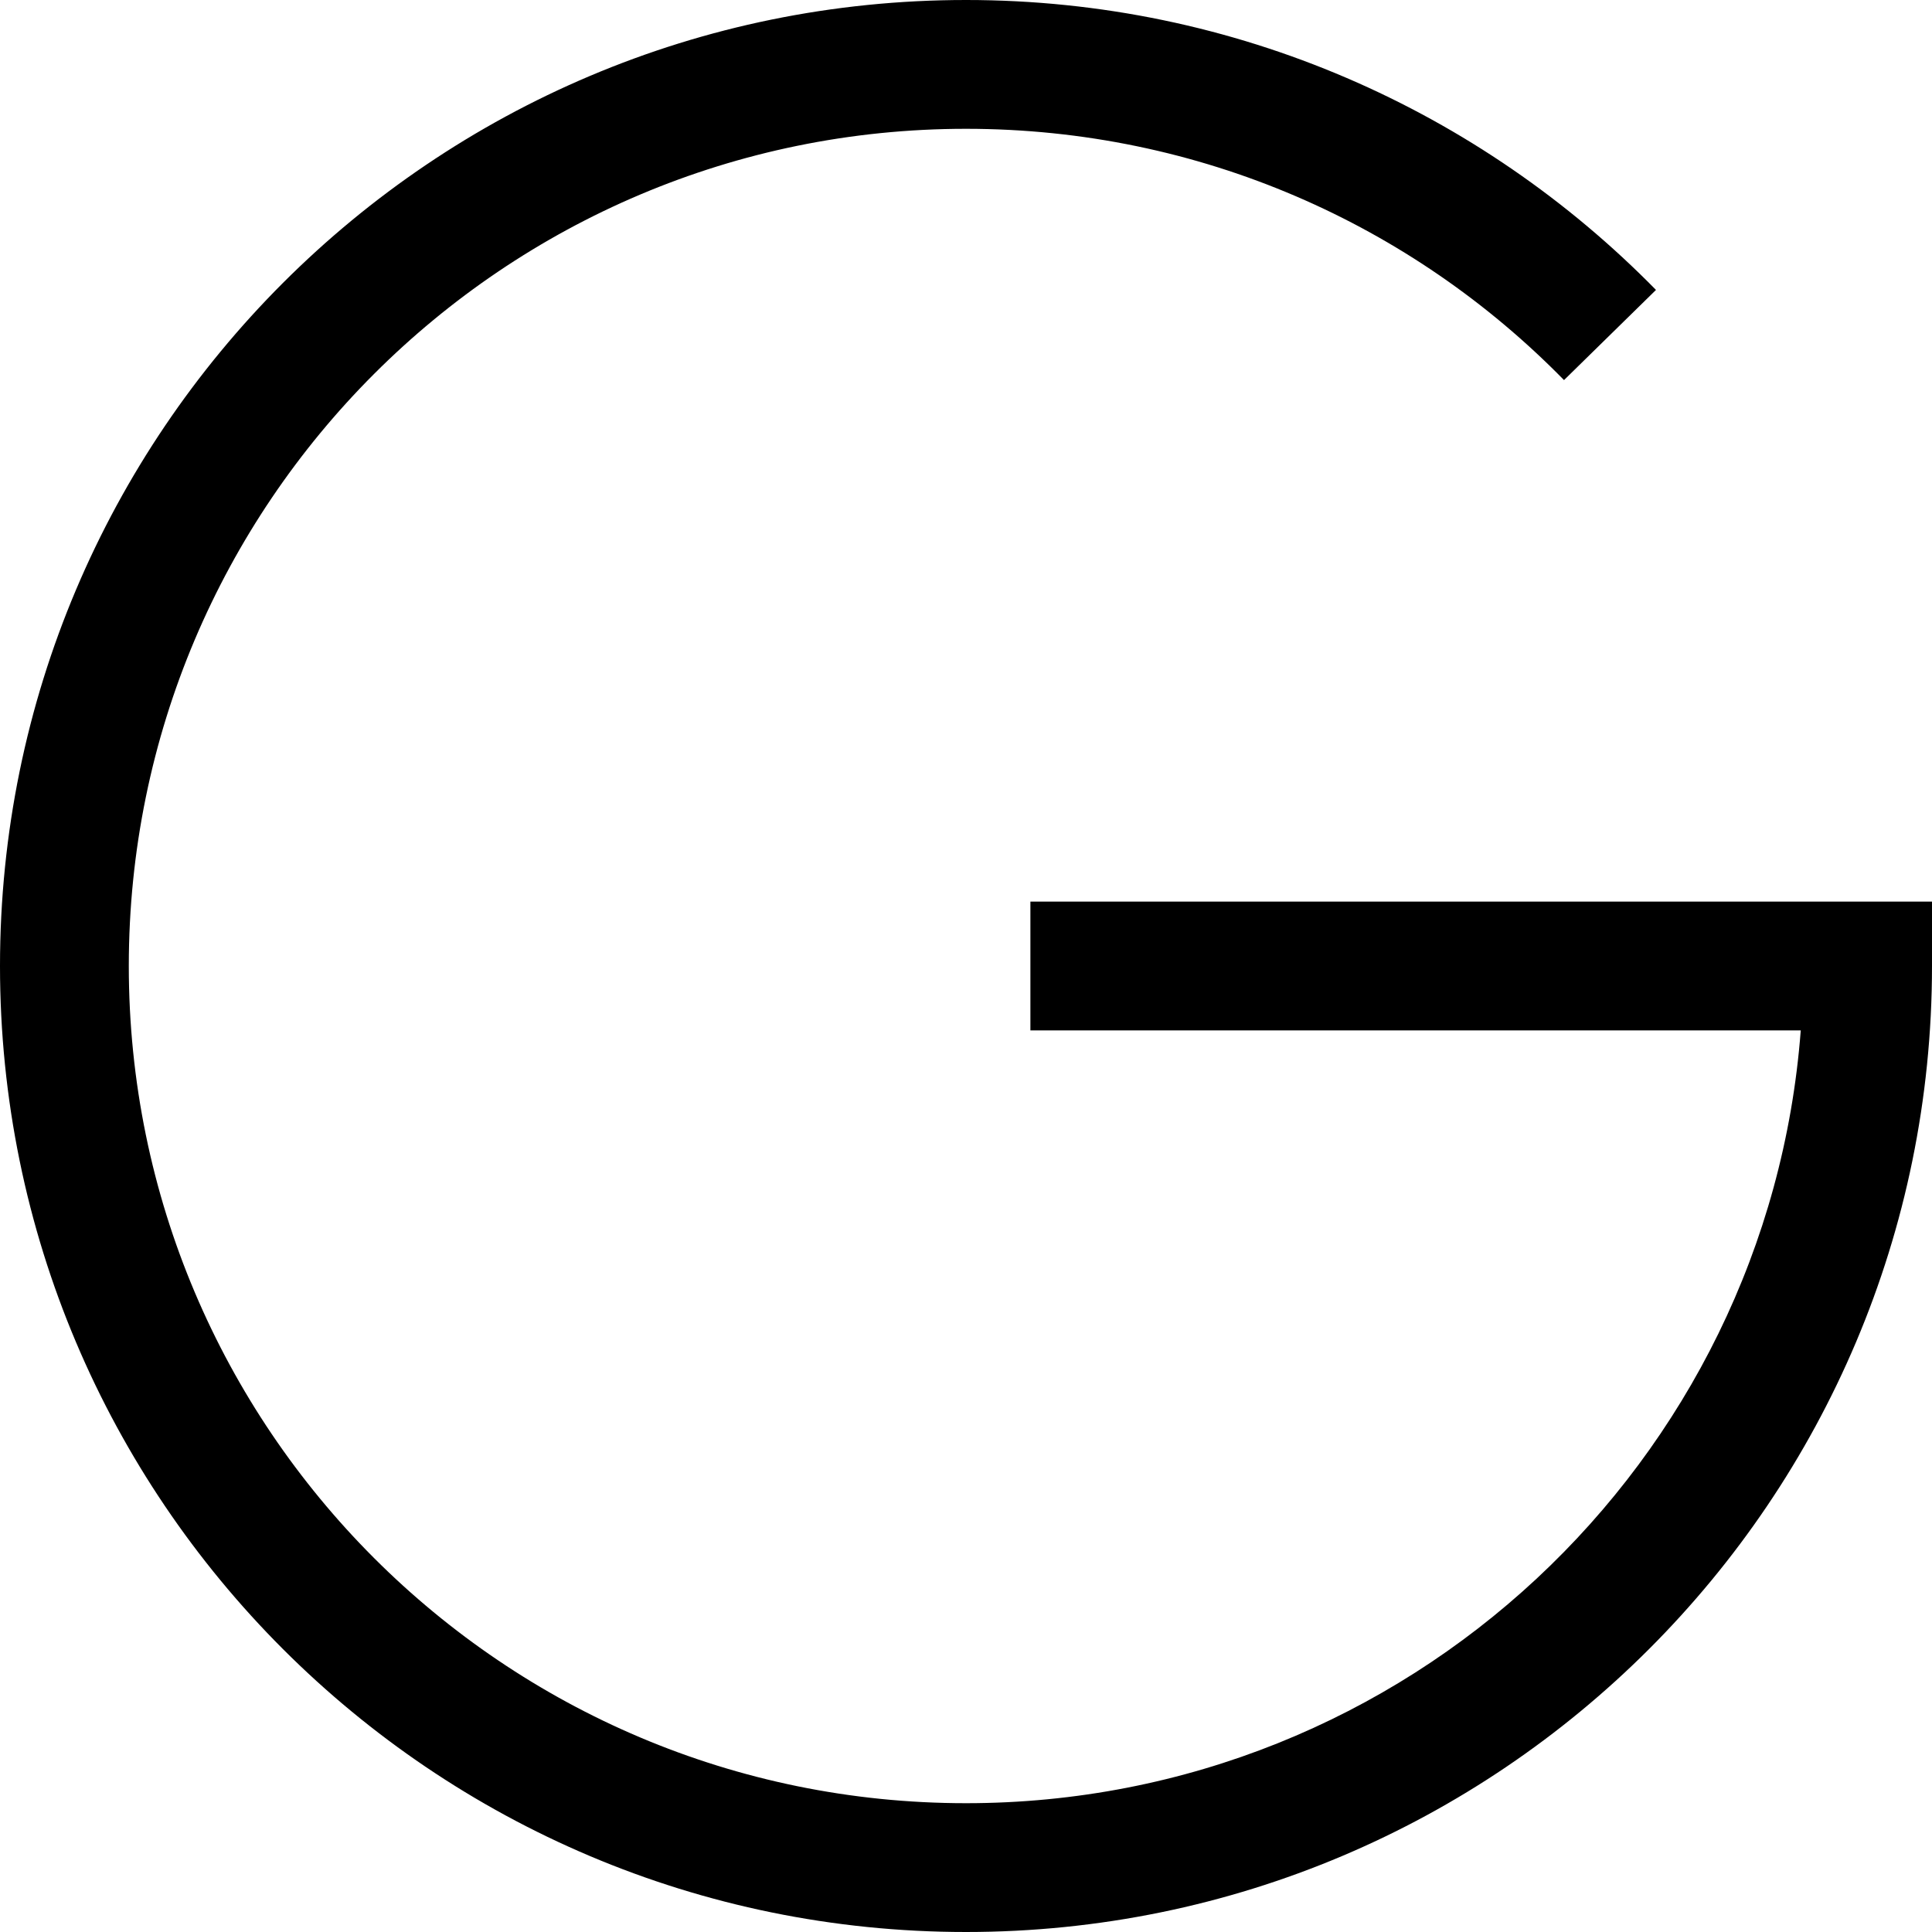
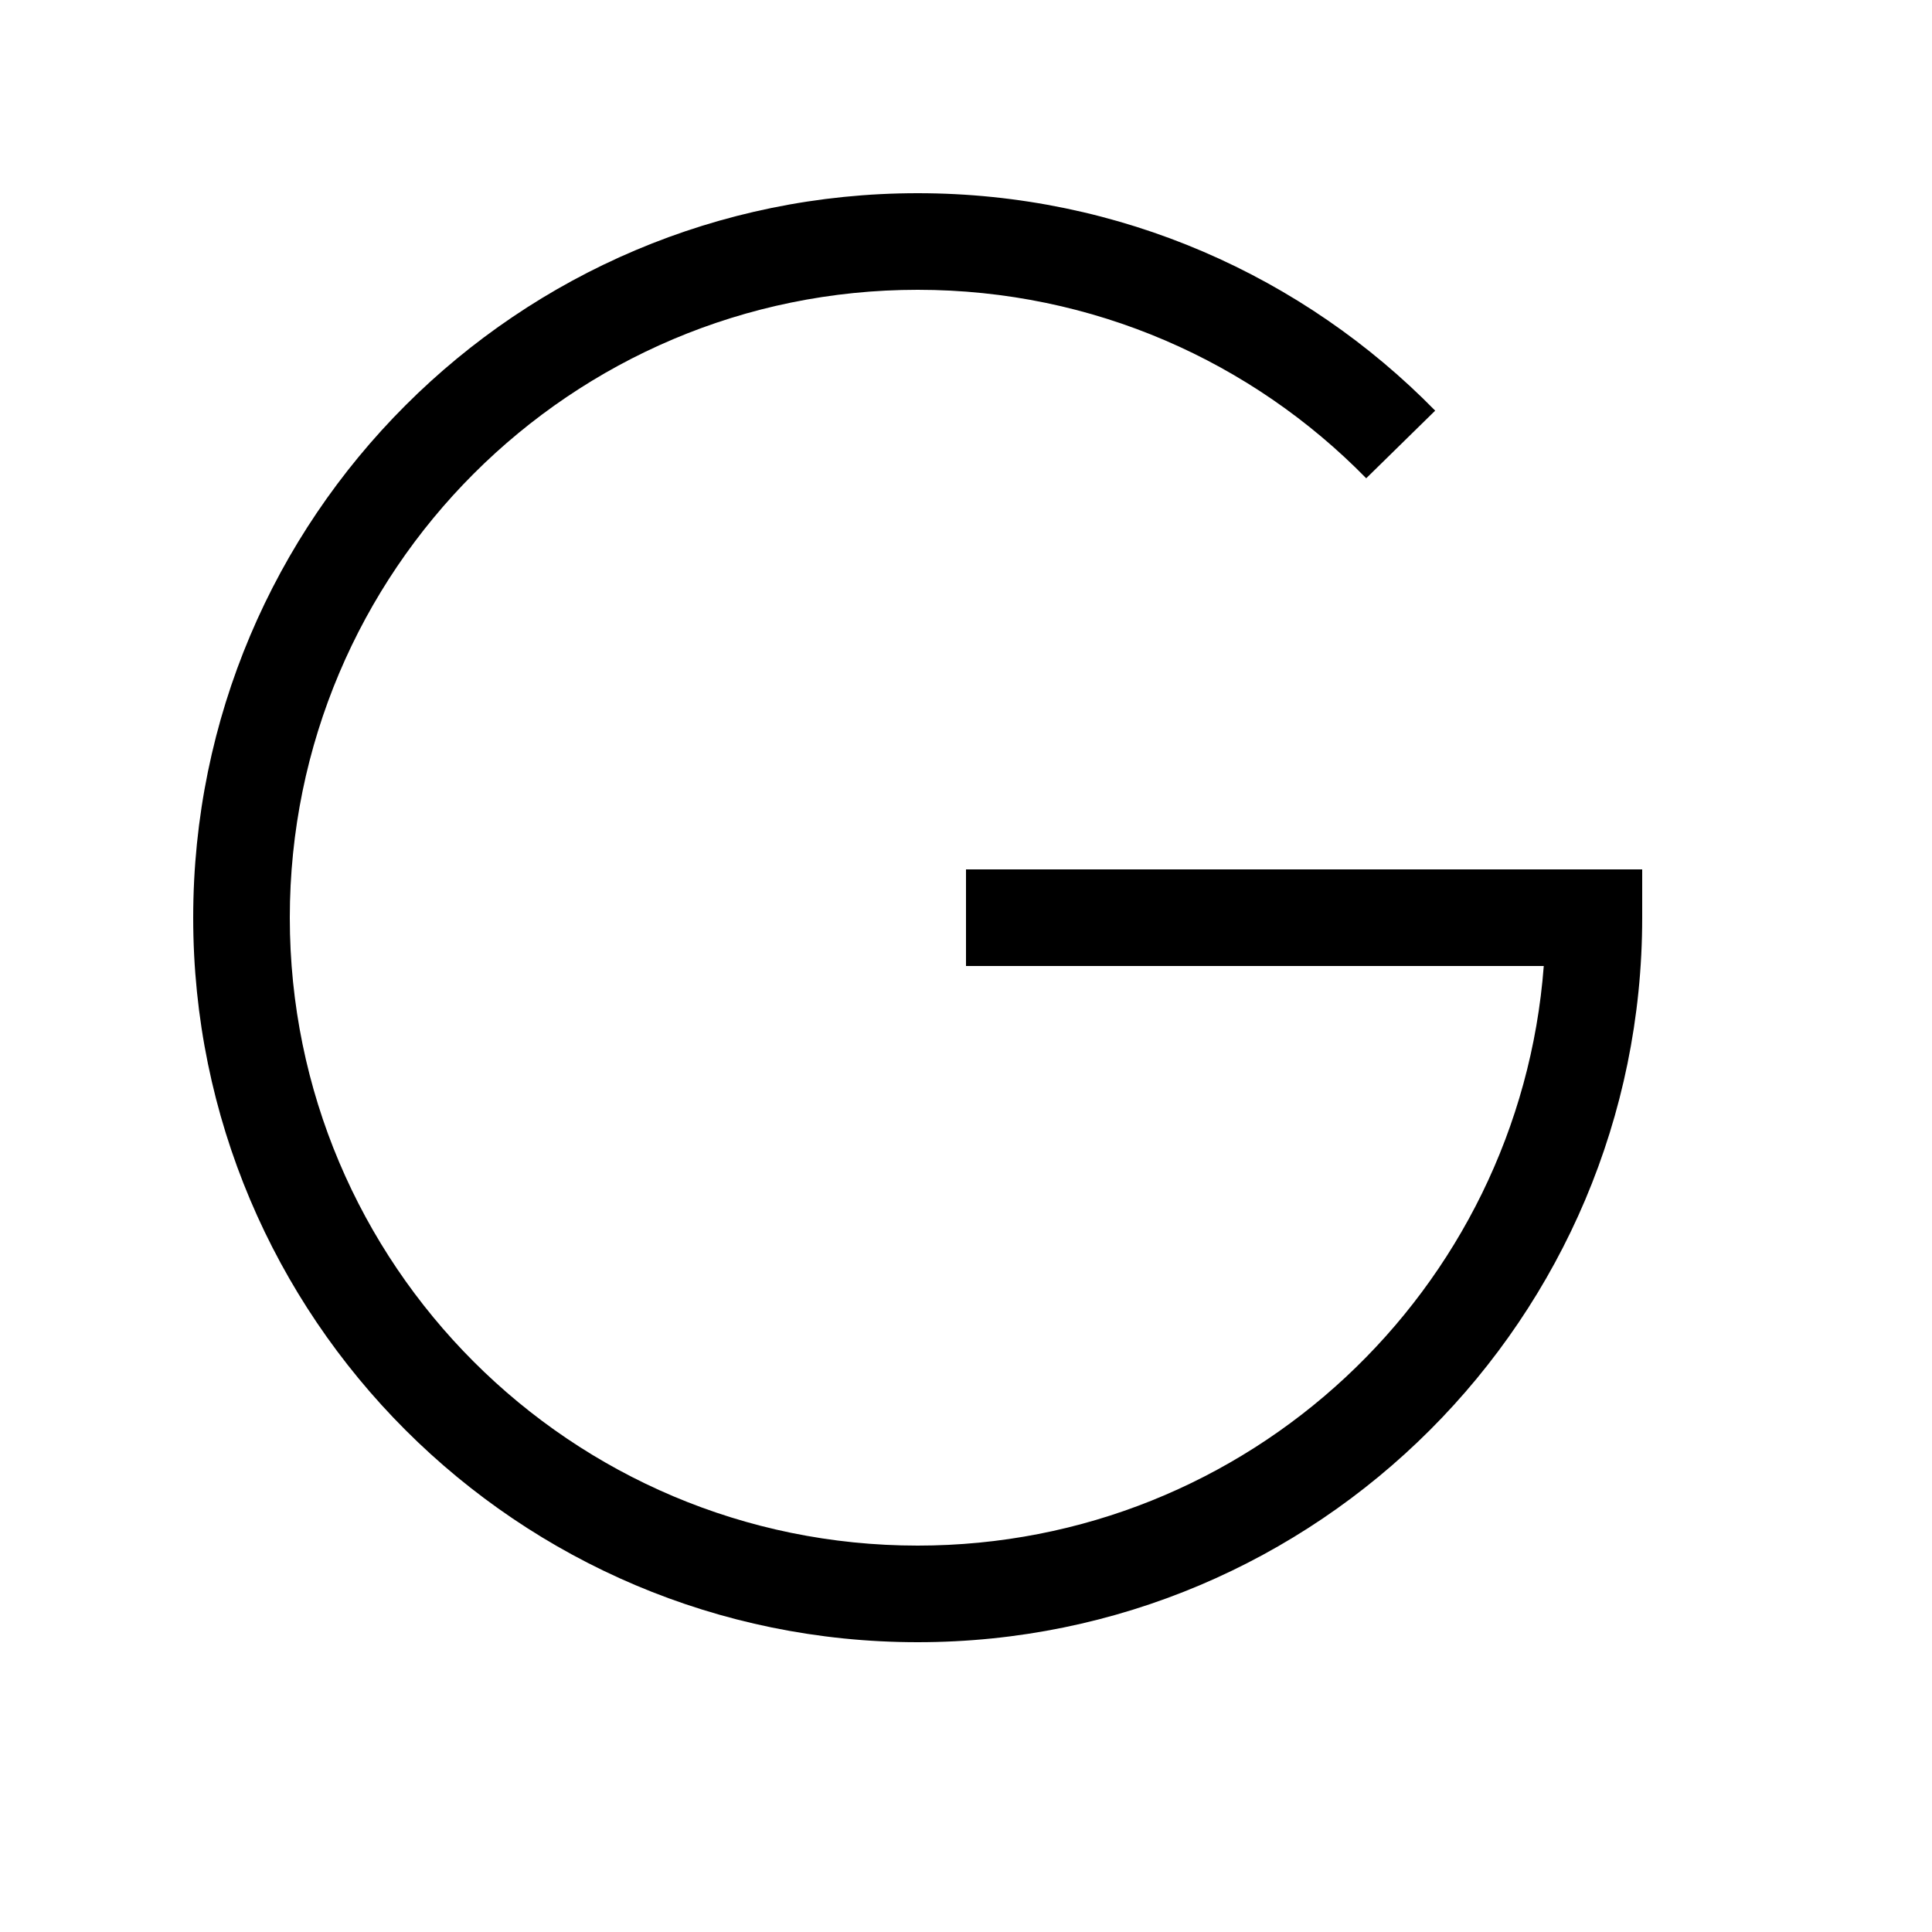
- <svg xmlns="http://www.w3.org/2000/svg" width="15" height="15" viewBox="0 0 15 15" fill="none">
-   <path fill-rule="evenodd" clip-rule="evenodd" d="M0 7.5C0 3.358 3.358 0 7.5 0C9.598 0 11.496 0.863 12.857 2.251L12.143 2.951C10.963 1.746 9.319 1 7.5 1C3.91 1 1 3.91 1 7.5C1 11.09 3.91 14 7.5 14C10.922 14 13.726 11.356 13.981 8H8V7H15V7.5C15 11.642 11.642 15 7.5 15C3.358 15 0 11.642 0 7.5Z" fill="black" />
+ <svg xmlns="http://www.w3.org/2000/svg" width="20" height="20" viewBox="0 0 20 20" fill="none">
+   <path fill-rule="evenodd" clip-rule="evenodd" d="M2 9.5C2 5.358 5.358 2 9.5 2C11.598 2 13.496 2.862 14.857 4.251L14.143 4.951C12.963 3.746 11.319 3 9.5 3C5.91 3 3 5.91 3 9.5C3 13.09 5.91 16 9.5 16C12.922 16 15.726 13.356 15.981 10H10V9H17V9.5C17 13.642 13.642 17 9.5 17C5.358 17 2 13.642 2 9.5Z" fill="black" />
</svg>
